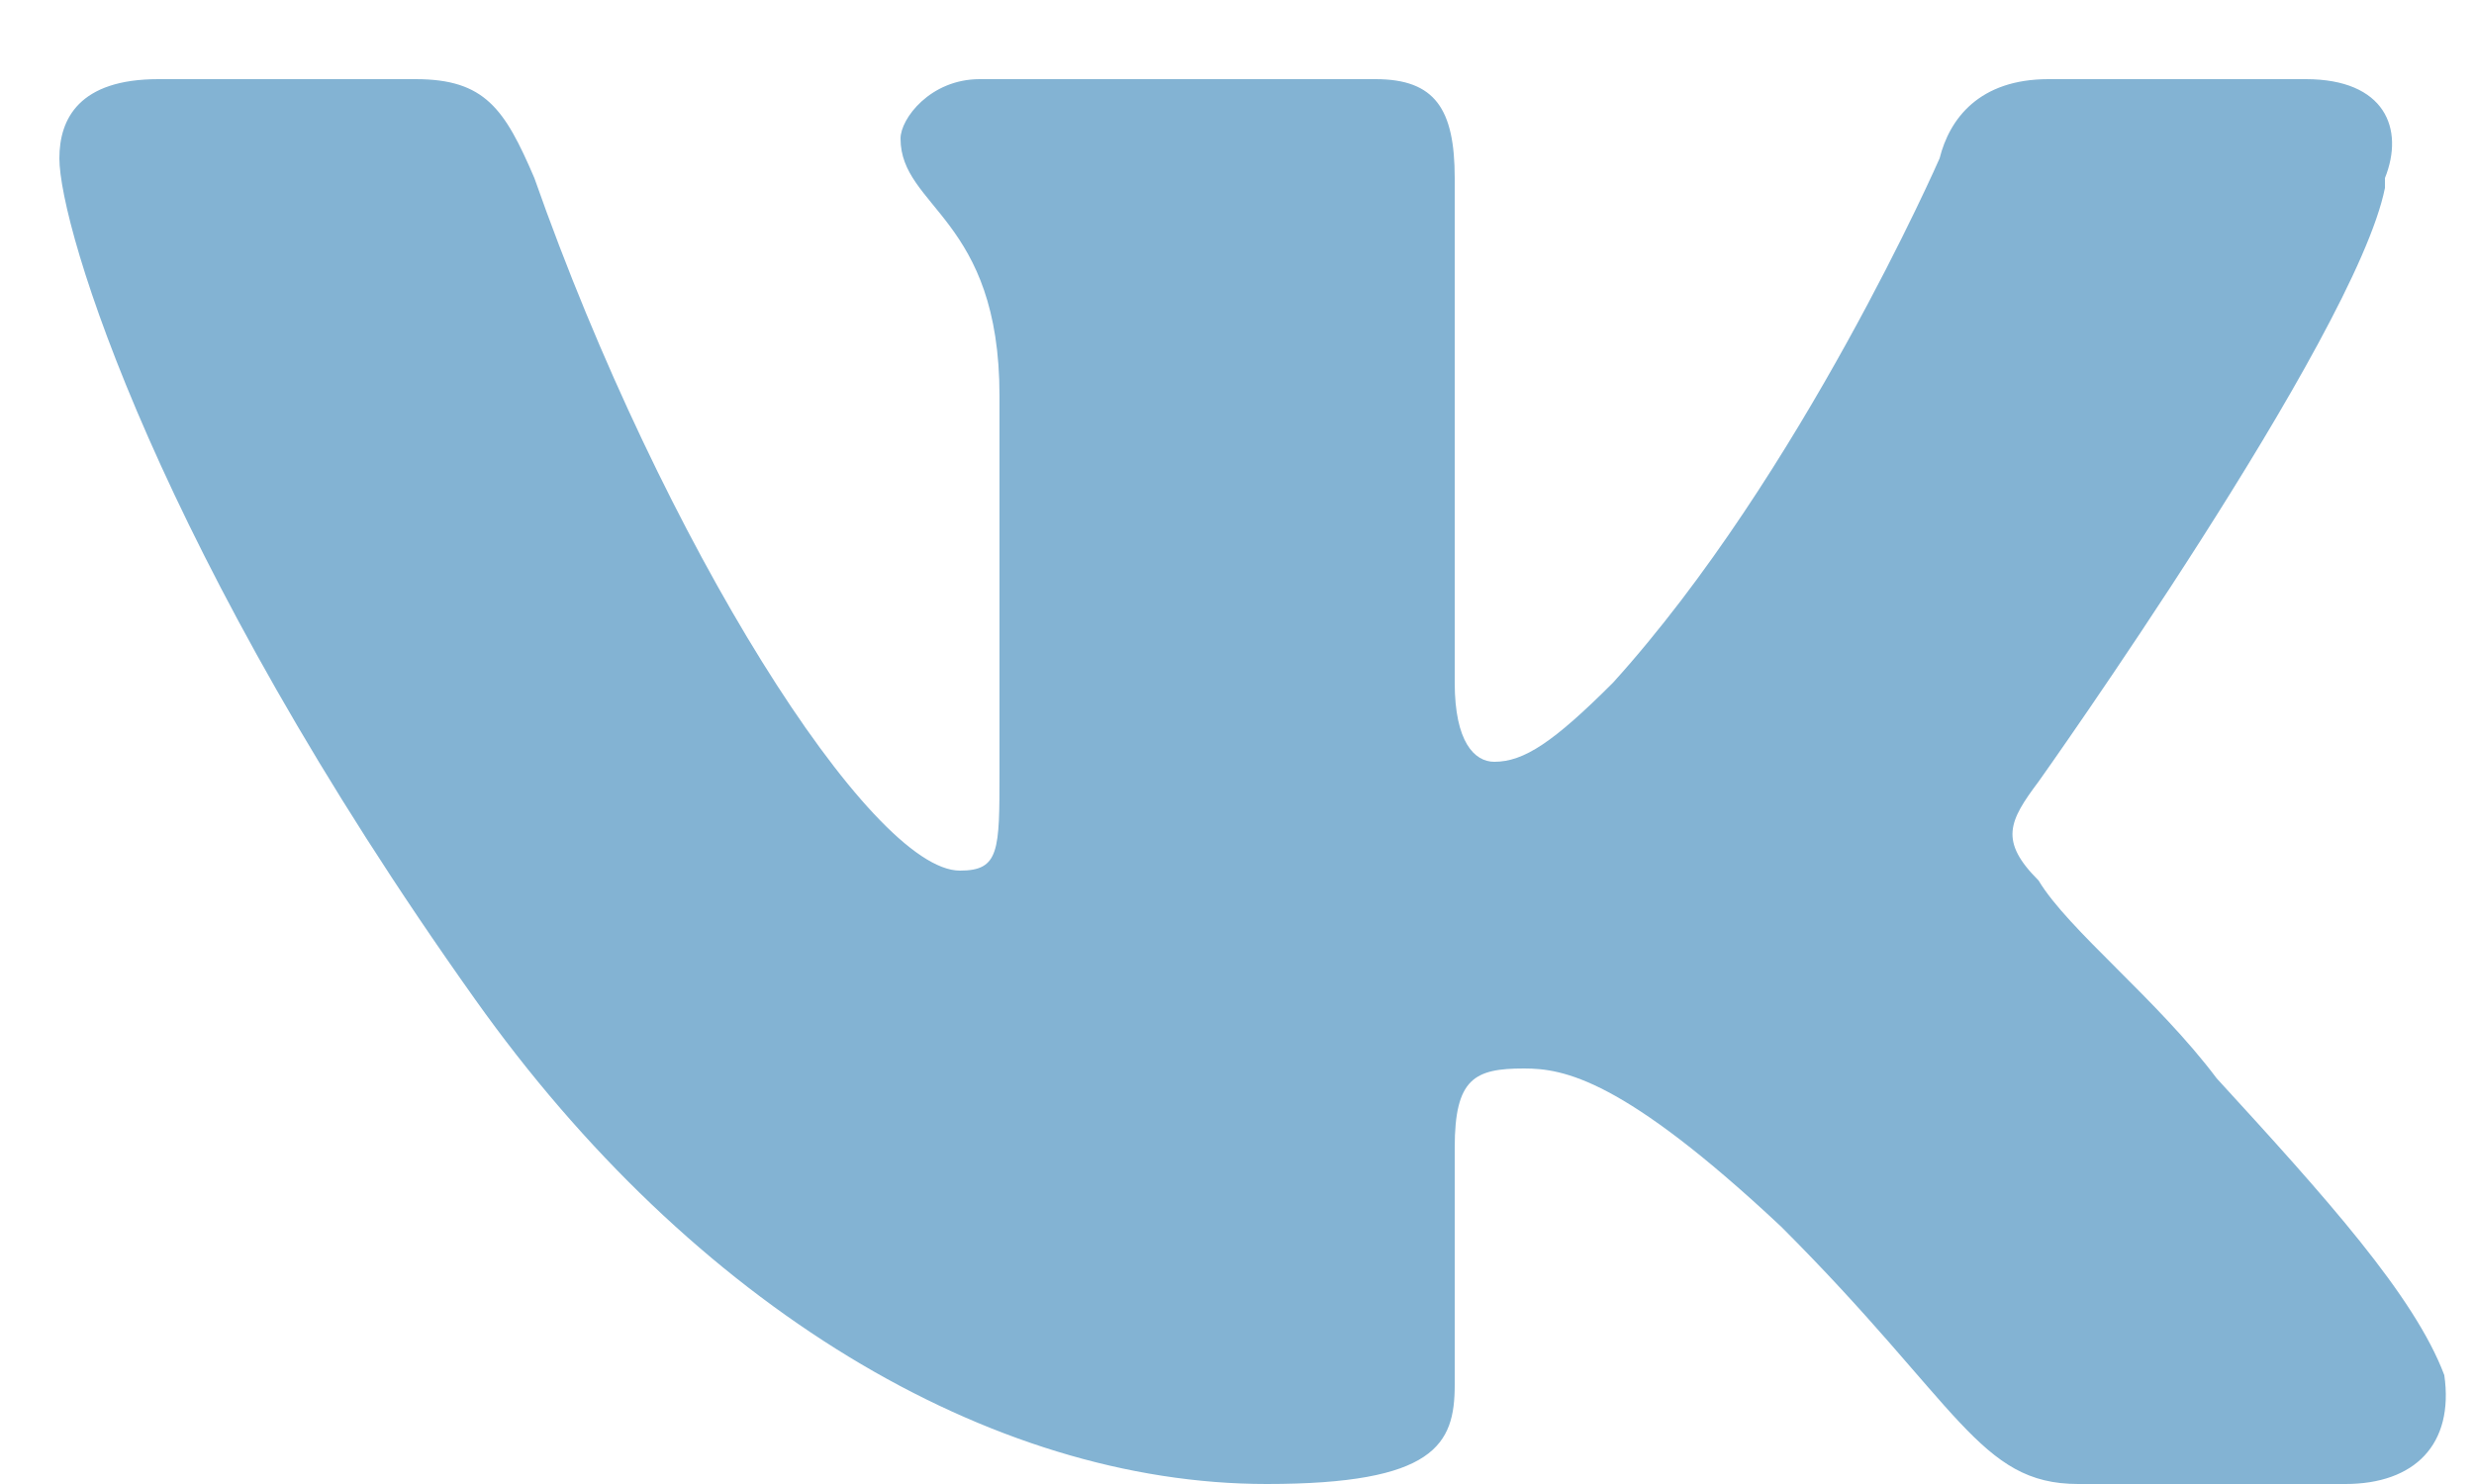
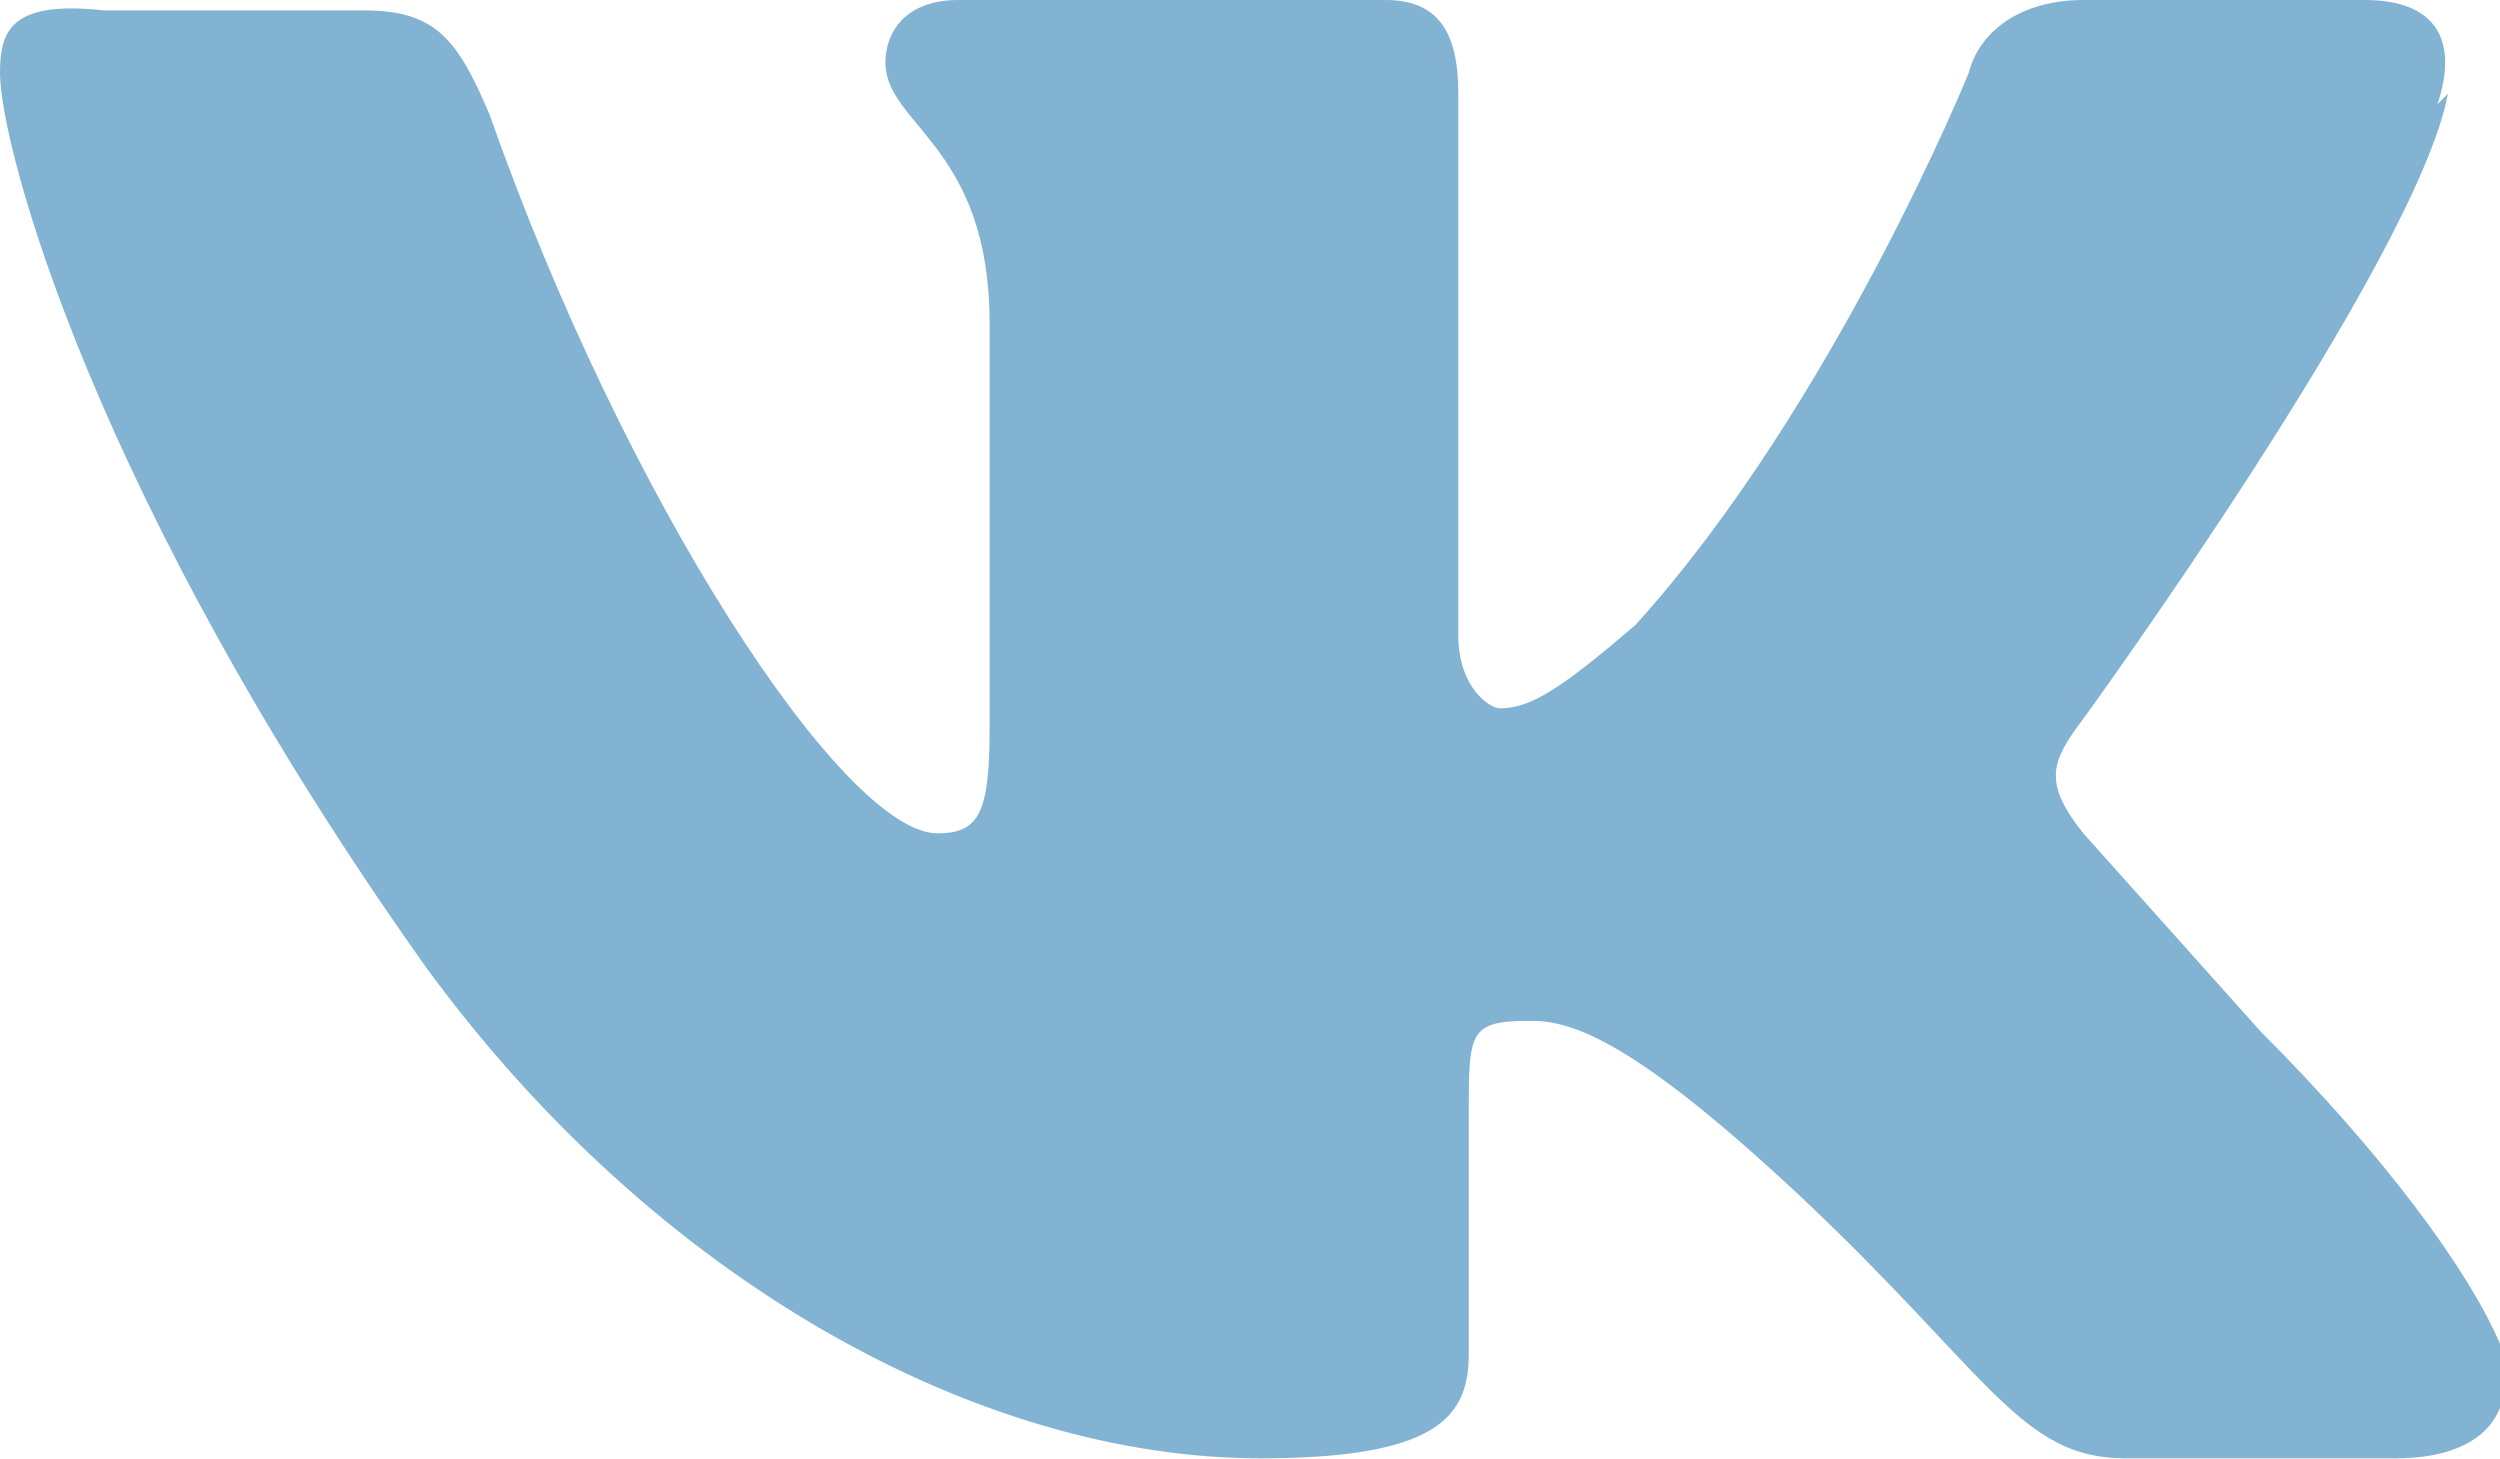
- <svg xmlns="http://www.w3.org/2000/svg" width="25" height="15" fill="none">
-   <path fill-rule="evenodd" clip-rule="evenodd" d="M24.1 1.8c.2-.5 0-1-.8-1h-2.6c-.7 0-1 .4-1.1.8 0 0-1.4 3.2-3.3 5.3-.6.6-.9.8-1.2.8-.2 0-.4-.2-.4-.8V1.8c0-.7-.2-1-.8-1h-4c-.5 0-.8.4-.8.6 0 .7 1 .8 1 2.6v3.8c0 .8 0 1-.4 1-.9 0-3-3.3-4.3-7-.3-.7-.5-1-1.2-1H1.6c-.8 0-1 .4-1 .8 0 .7 1 4 4.2 8.5C7 13.2 10 15 12.8 15c1.7 0 1.9-.4 1.9-1v-2.4c0-.7.2-.8.7-.8.4 0 1 .1 2.6 1.6 1.8 1.8 2 2.6 3 2.6h2.7c.7 0 1.1-.4 1-1.1-.3-.8-1.2-1.8-2.3-3-.6-.8-1.5-1.5-1.8-2-.4-.4-.3-.6 0-1 0 0 3.2-4.5 3.5-6Z" fill="#83B3D3" />
+ <svg xmlns="http://www.w3.org/2000/svg" width="24" height="14" fill="none">
+   <path fill-rule="evenodd" clip-rule="evenodd" d="M23.4 1c.2-.6 0-1-.7-1H20c-.6 0-1 .3-1.1.7 0 0-1.3 3.2-3.2 5.3-.7.6-1 .8-1.3.8-.1 0-.4-.2-.4-.7V.9c0-.6-.2-.9-.7-.9H9.2c-.5 0-.7.3-.7.6 0 .6 1 .8 1 2.5V7c0 .8-.1 1-.5 1-.9 0-3-3.2-4.3-6.9-.3-.7-.5-1-1.2-1H1C.1 0 0 .3 0 .7c0 .7.9 4.1 4.1 8.6 2.2 3 5.3 4.7 8 4.7 1.7 0 2-.4 2-1v-2.3c0-.8 0-.9.6-.9.4 0 1 .2 2.6 1.7 1.8 1.7 2.1 2.5 3.1 2.5H23c.8 0 1.2-.4 1-1.1-.3-.7-1.1-1.8-2.3-3L20 8c-.4-.5-.3-.7 0-1.1 0 0 3.2-4.4 3.5-6Z" fill="#83B3D3" />
</svg>
